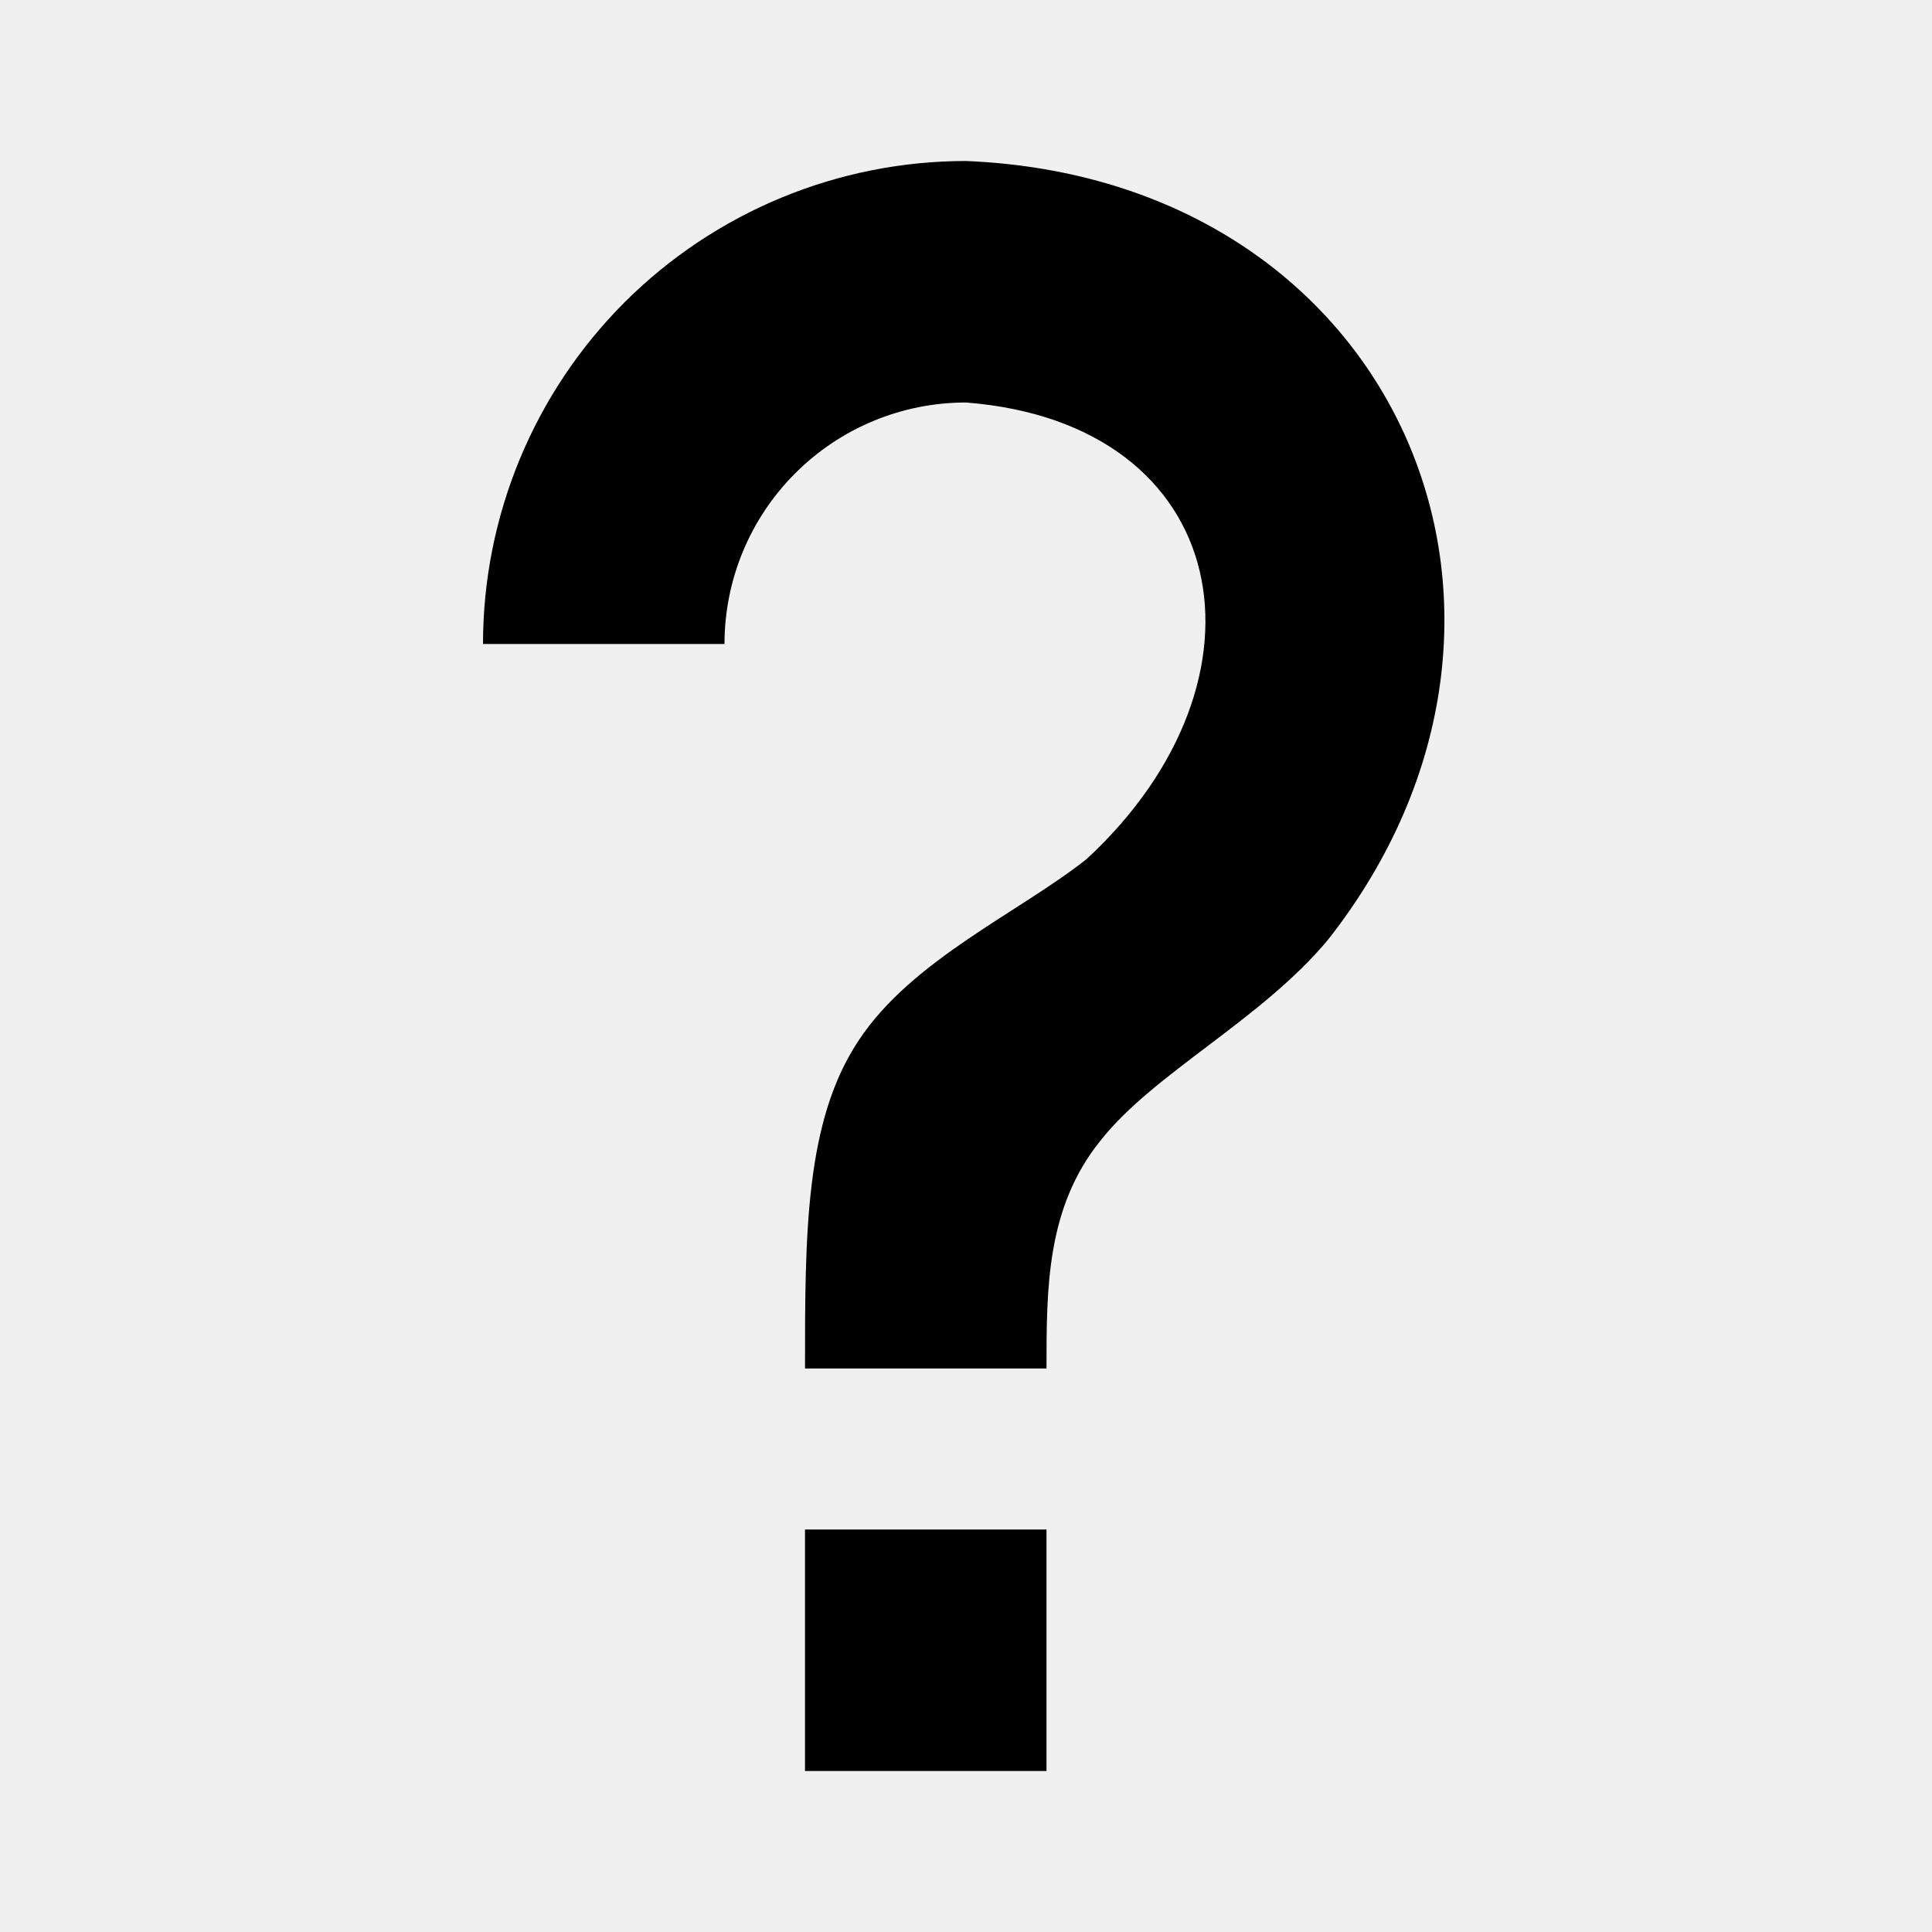
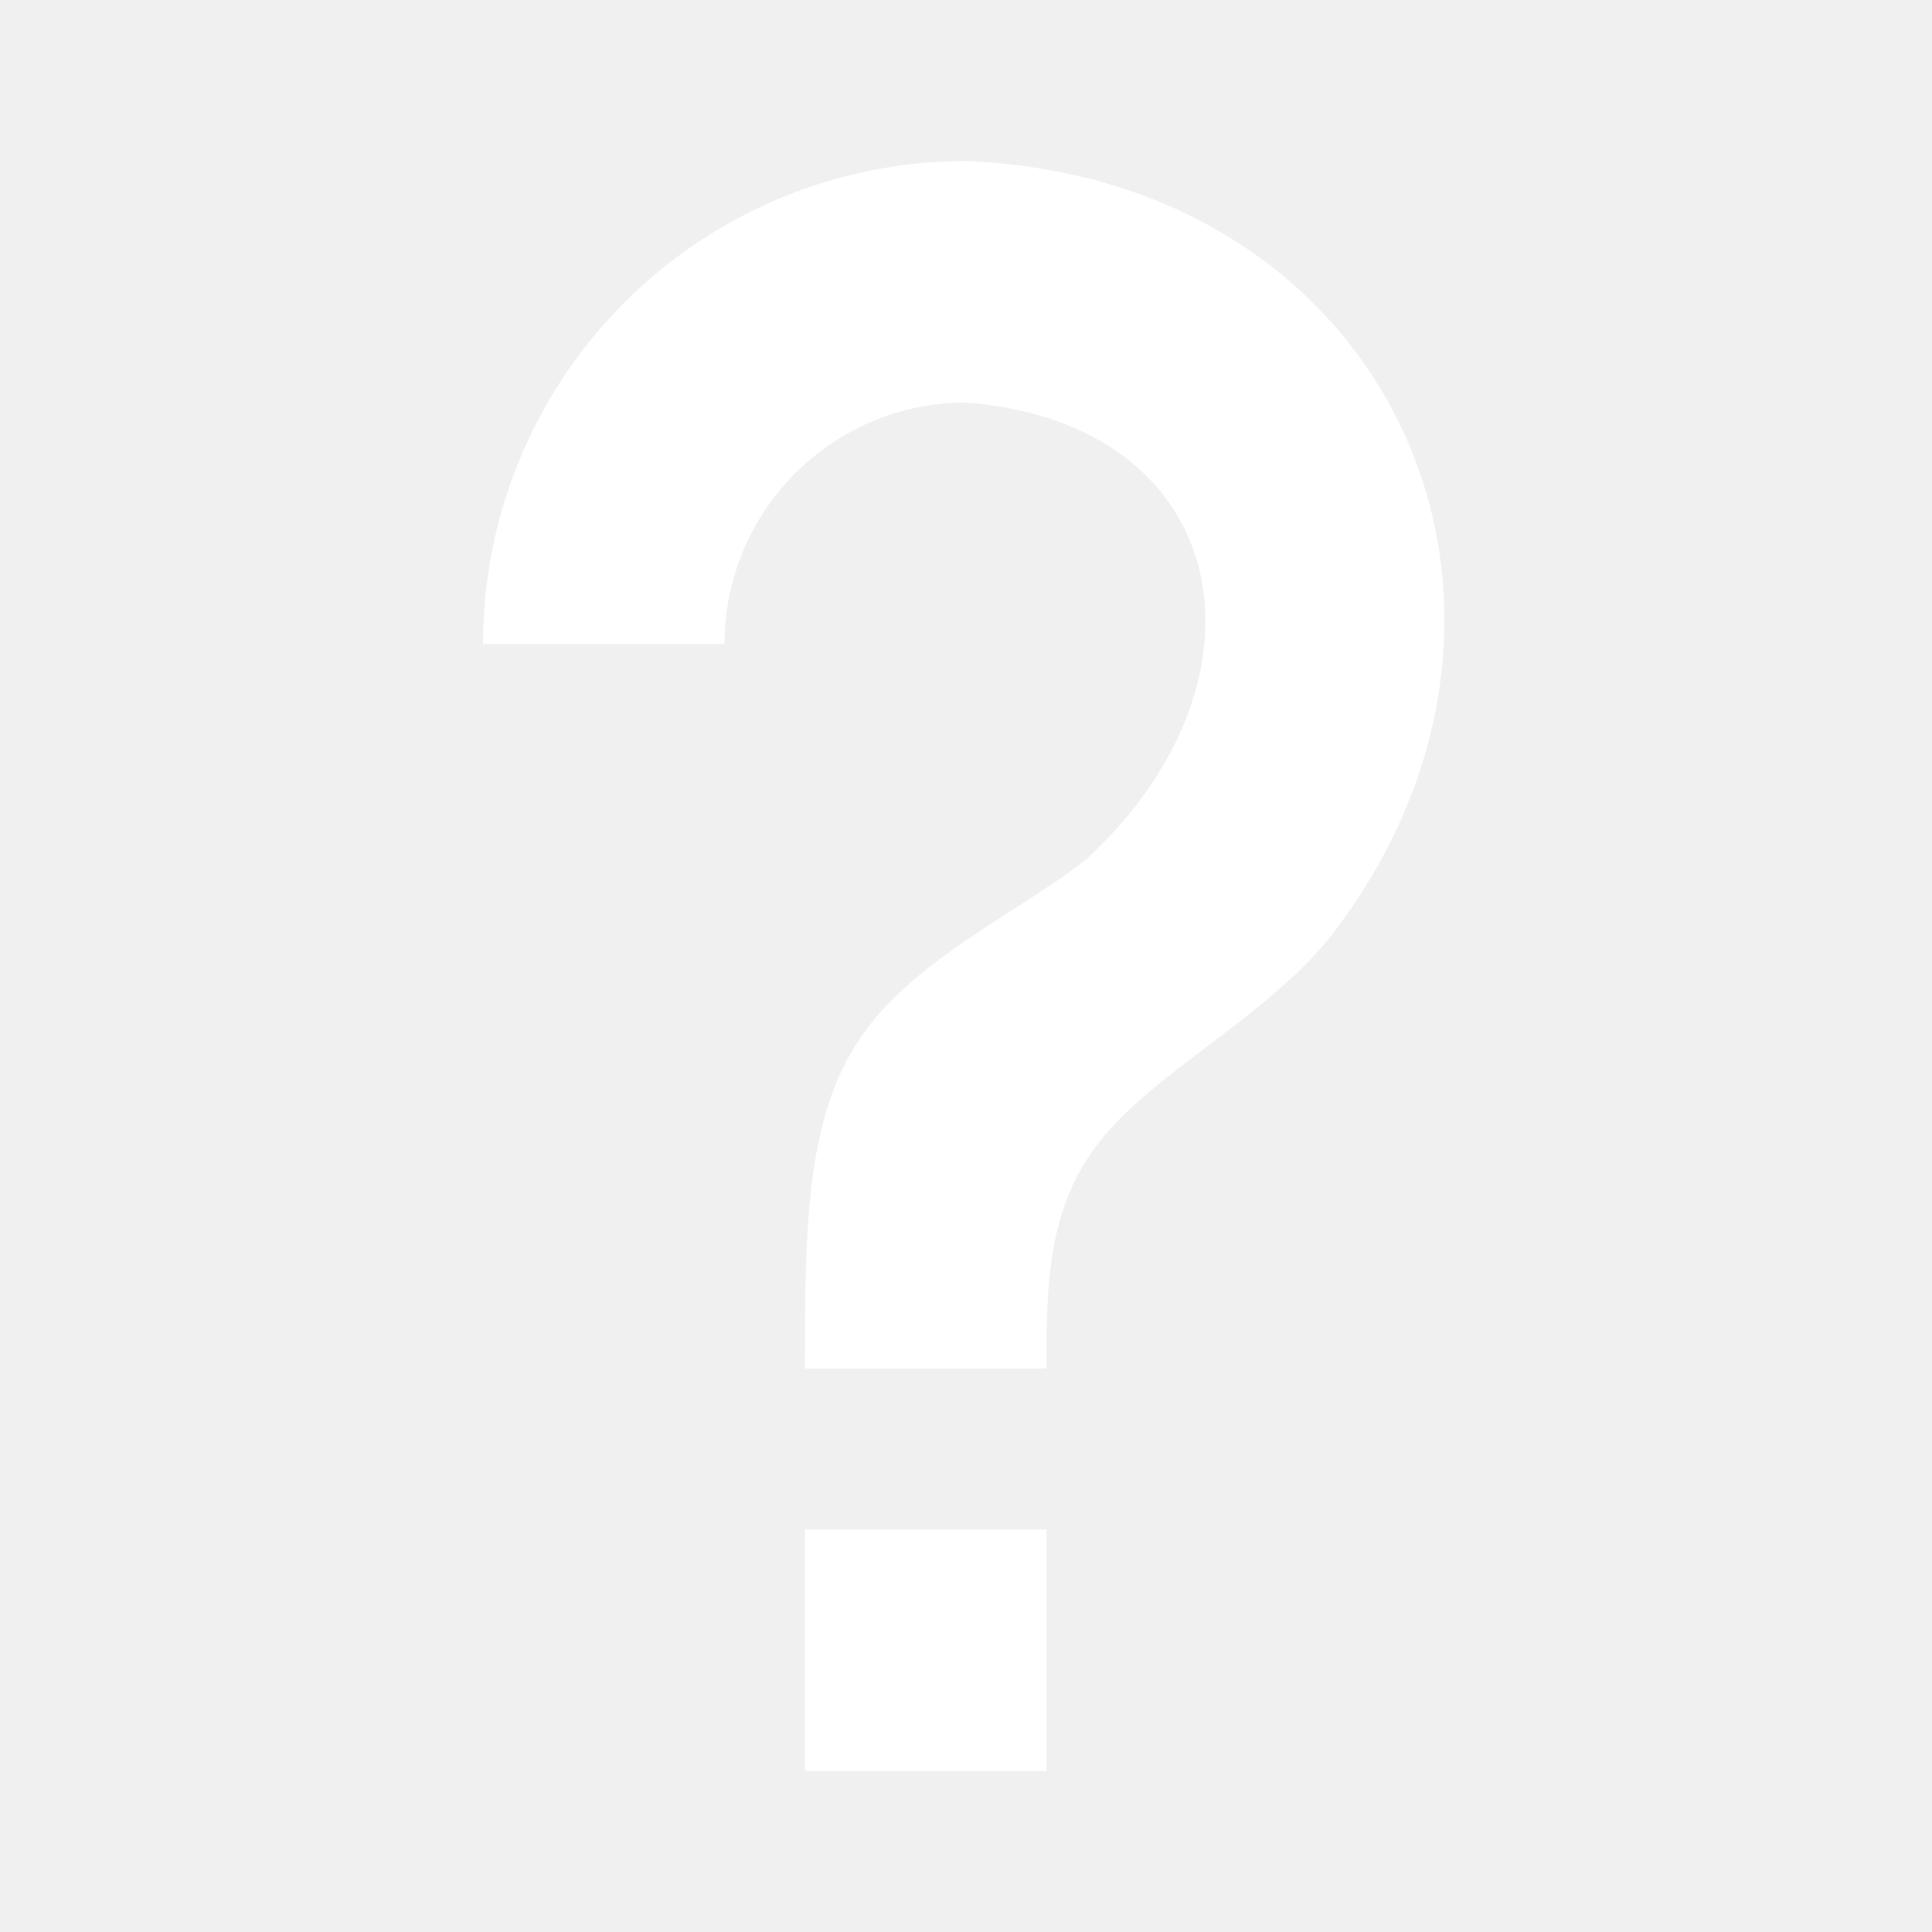
<svg xmlns="http://www.w3.org/2000/svg" width="24" height="24" viewBox="0 0 24 24" fill="none">
-   <path d="M10 19H13V22H10V19ZM12 2C17.35 2.22 19.68 7.62 16.5 11.67C15.67 12.67 14.33 13.33 13.67 14.17C13 15 13 16 13 17H10C10 15.33 10 13.92 10.67 12.92C11.33 11.92 12.67 11.33 13.5 10.67C15.92 8.43 15.32 5.26 12 5C11.204 5 10.441 5.316 9.879 5.879C9.316 6.441 9 7.204 9 8H6C6 6.409 6.632 4.883 7.757 3.757C8.883 2.632 10.409 2 12 2Z" fill="black" />
+   <path d="M10 19H13V22H10V19ZM12 2C17.35 2.22 19.68 7.62 16.5 11.67C15.67 12.67 14.33 13.33 13.67 14.17C13 15 13 16 13 17H10C10 15.33 10 13.92 10.67 12.92C11.33 11.92 12.67 11.33 13.5 10.67C15.92 8.43 15.32 5.26 12 5C11.204 5 10.441 5.316 9.879 5.879C9.316 6.441 9 7.204 9 8H6C6 6.409 6.632 4.883 7.757 3.757C8.883 2.632 10.409 2 12 2Z" fill="white" />
</svg>
